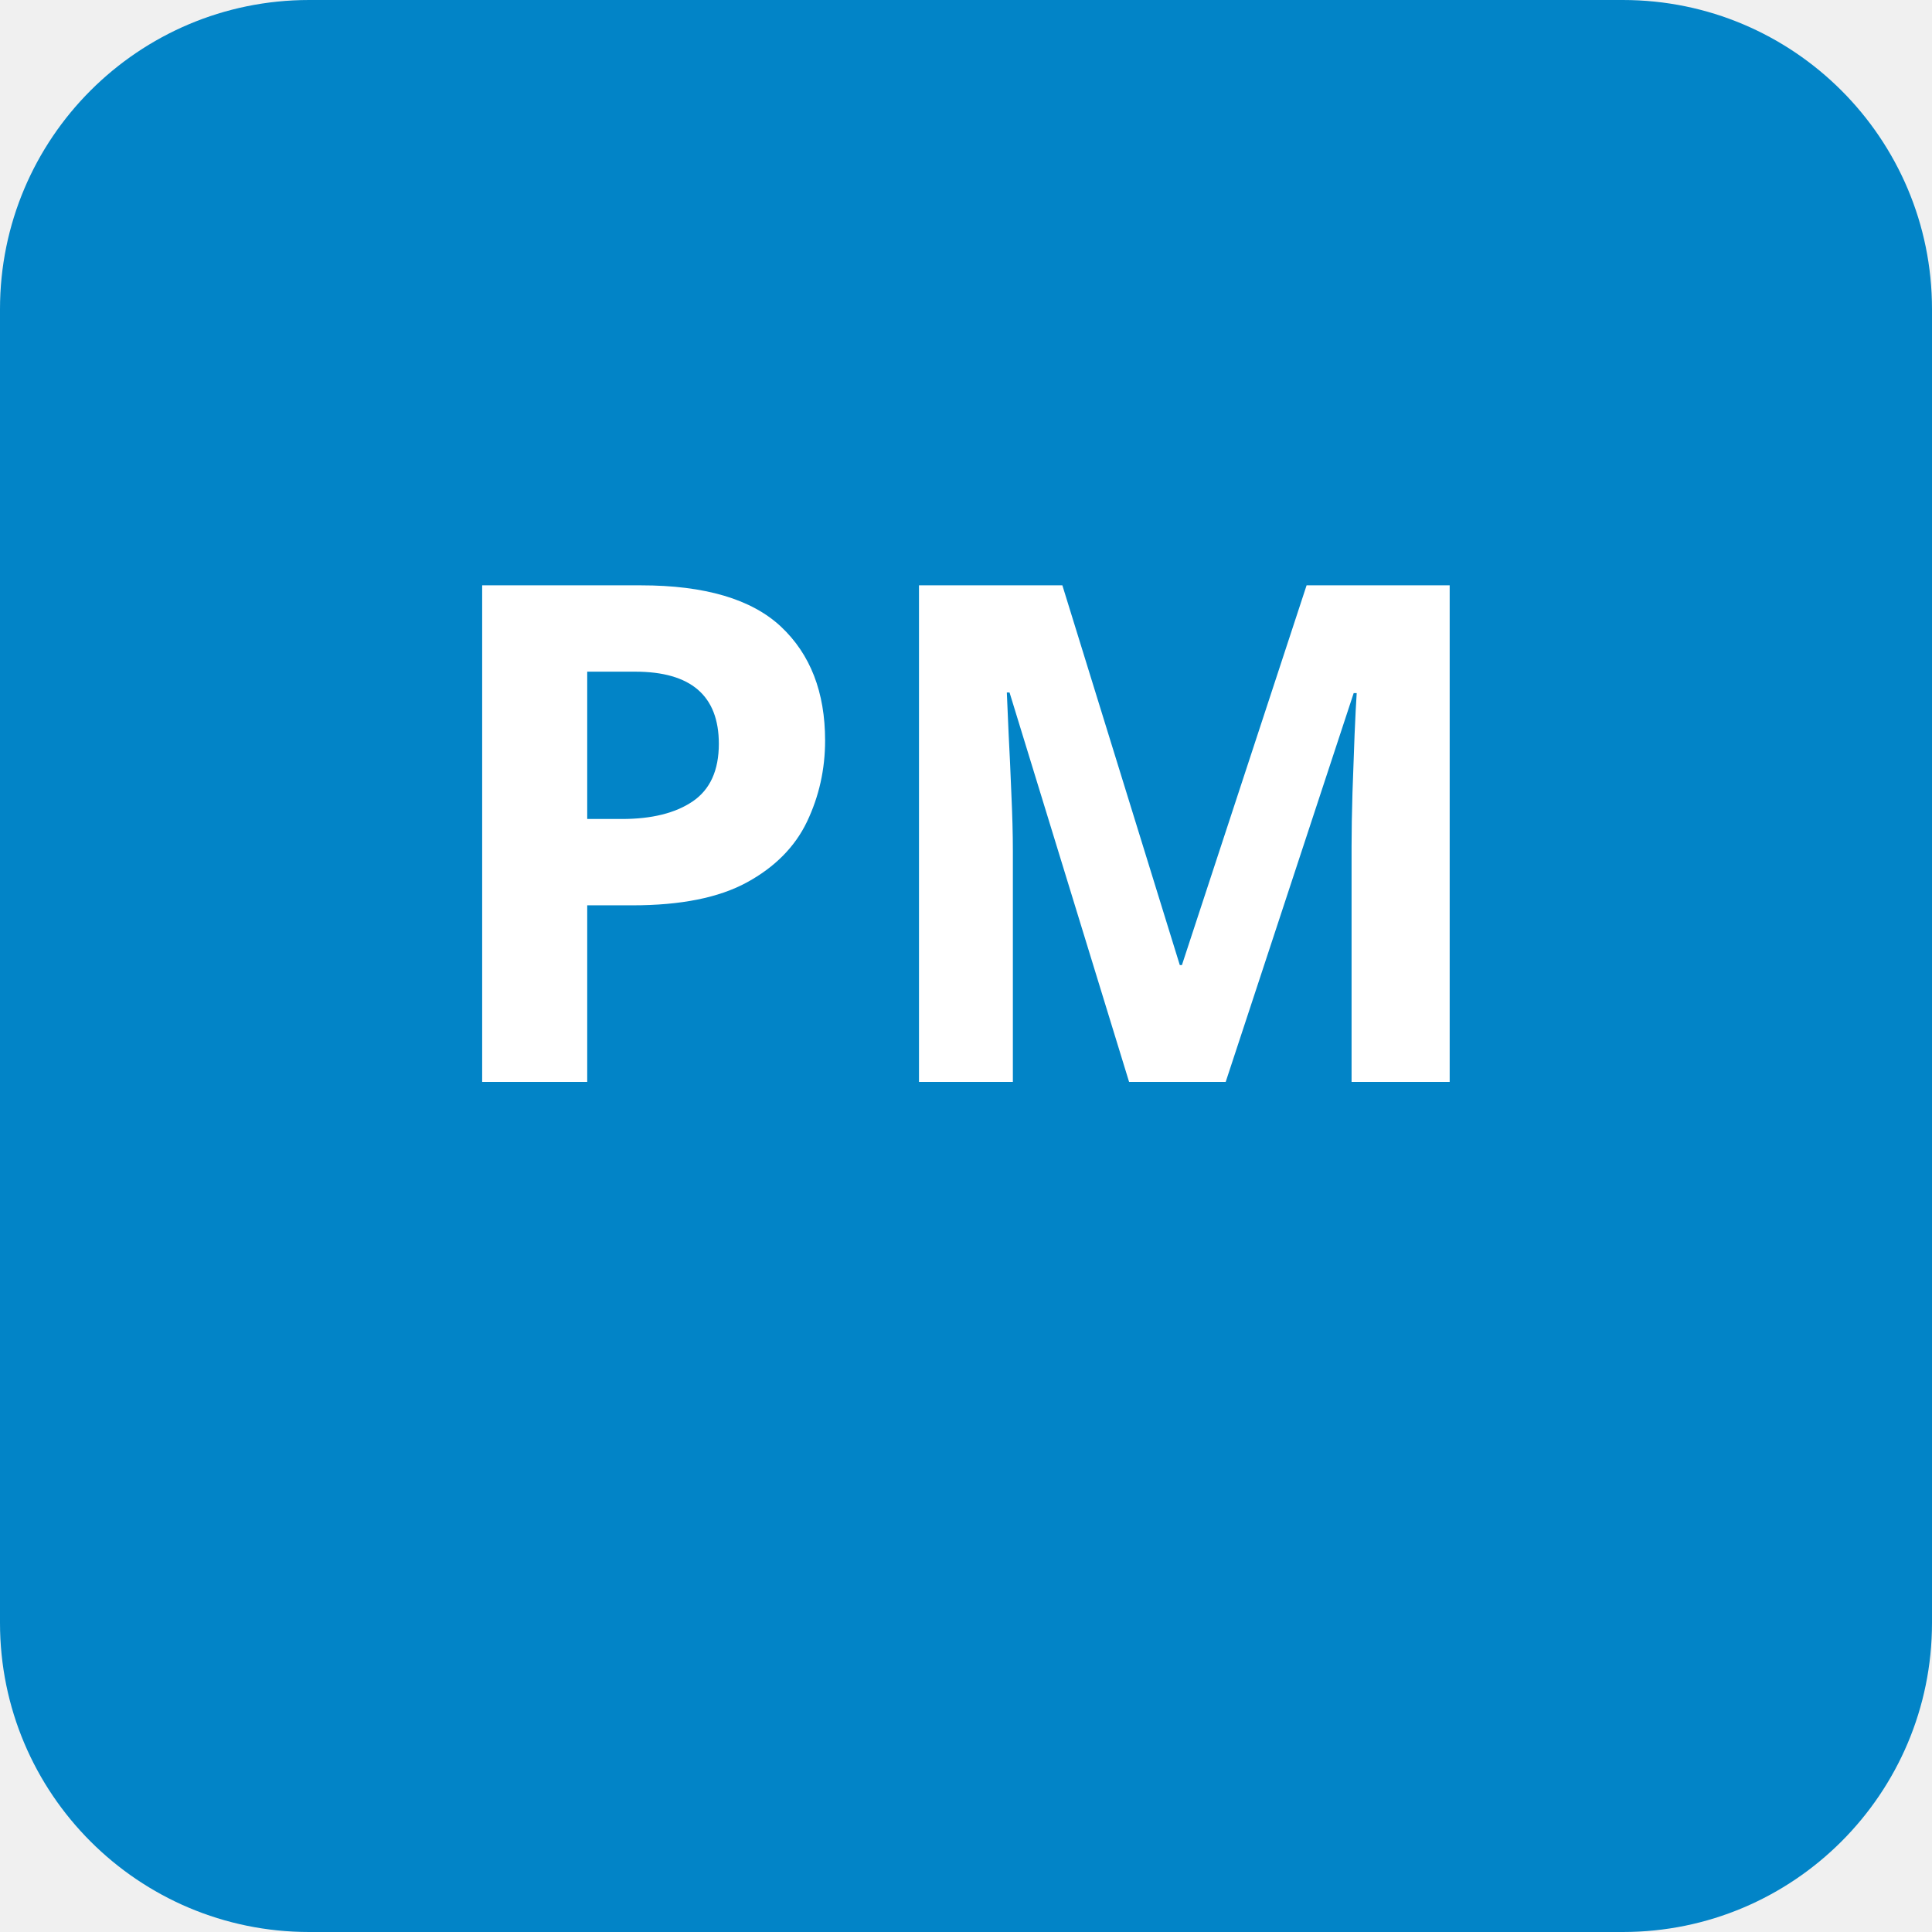
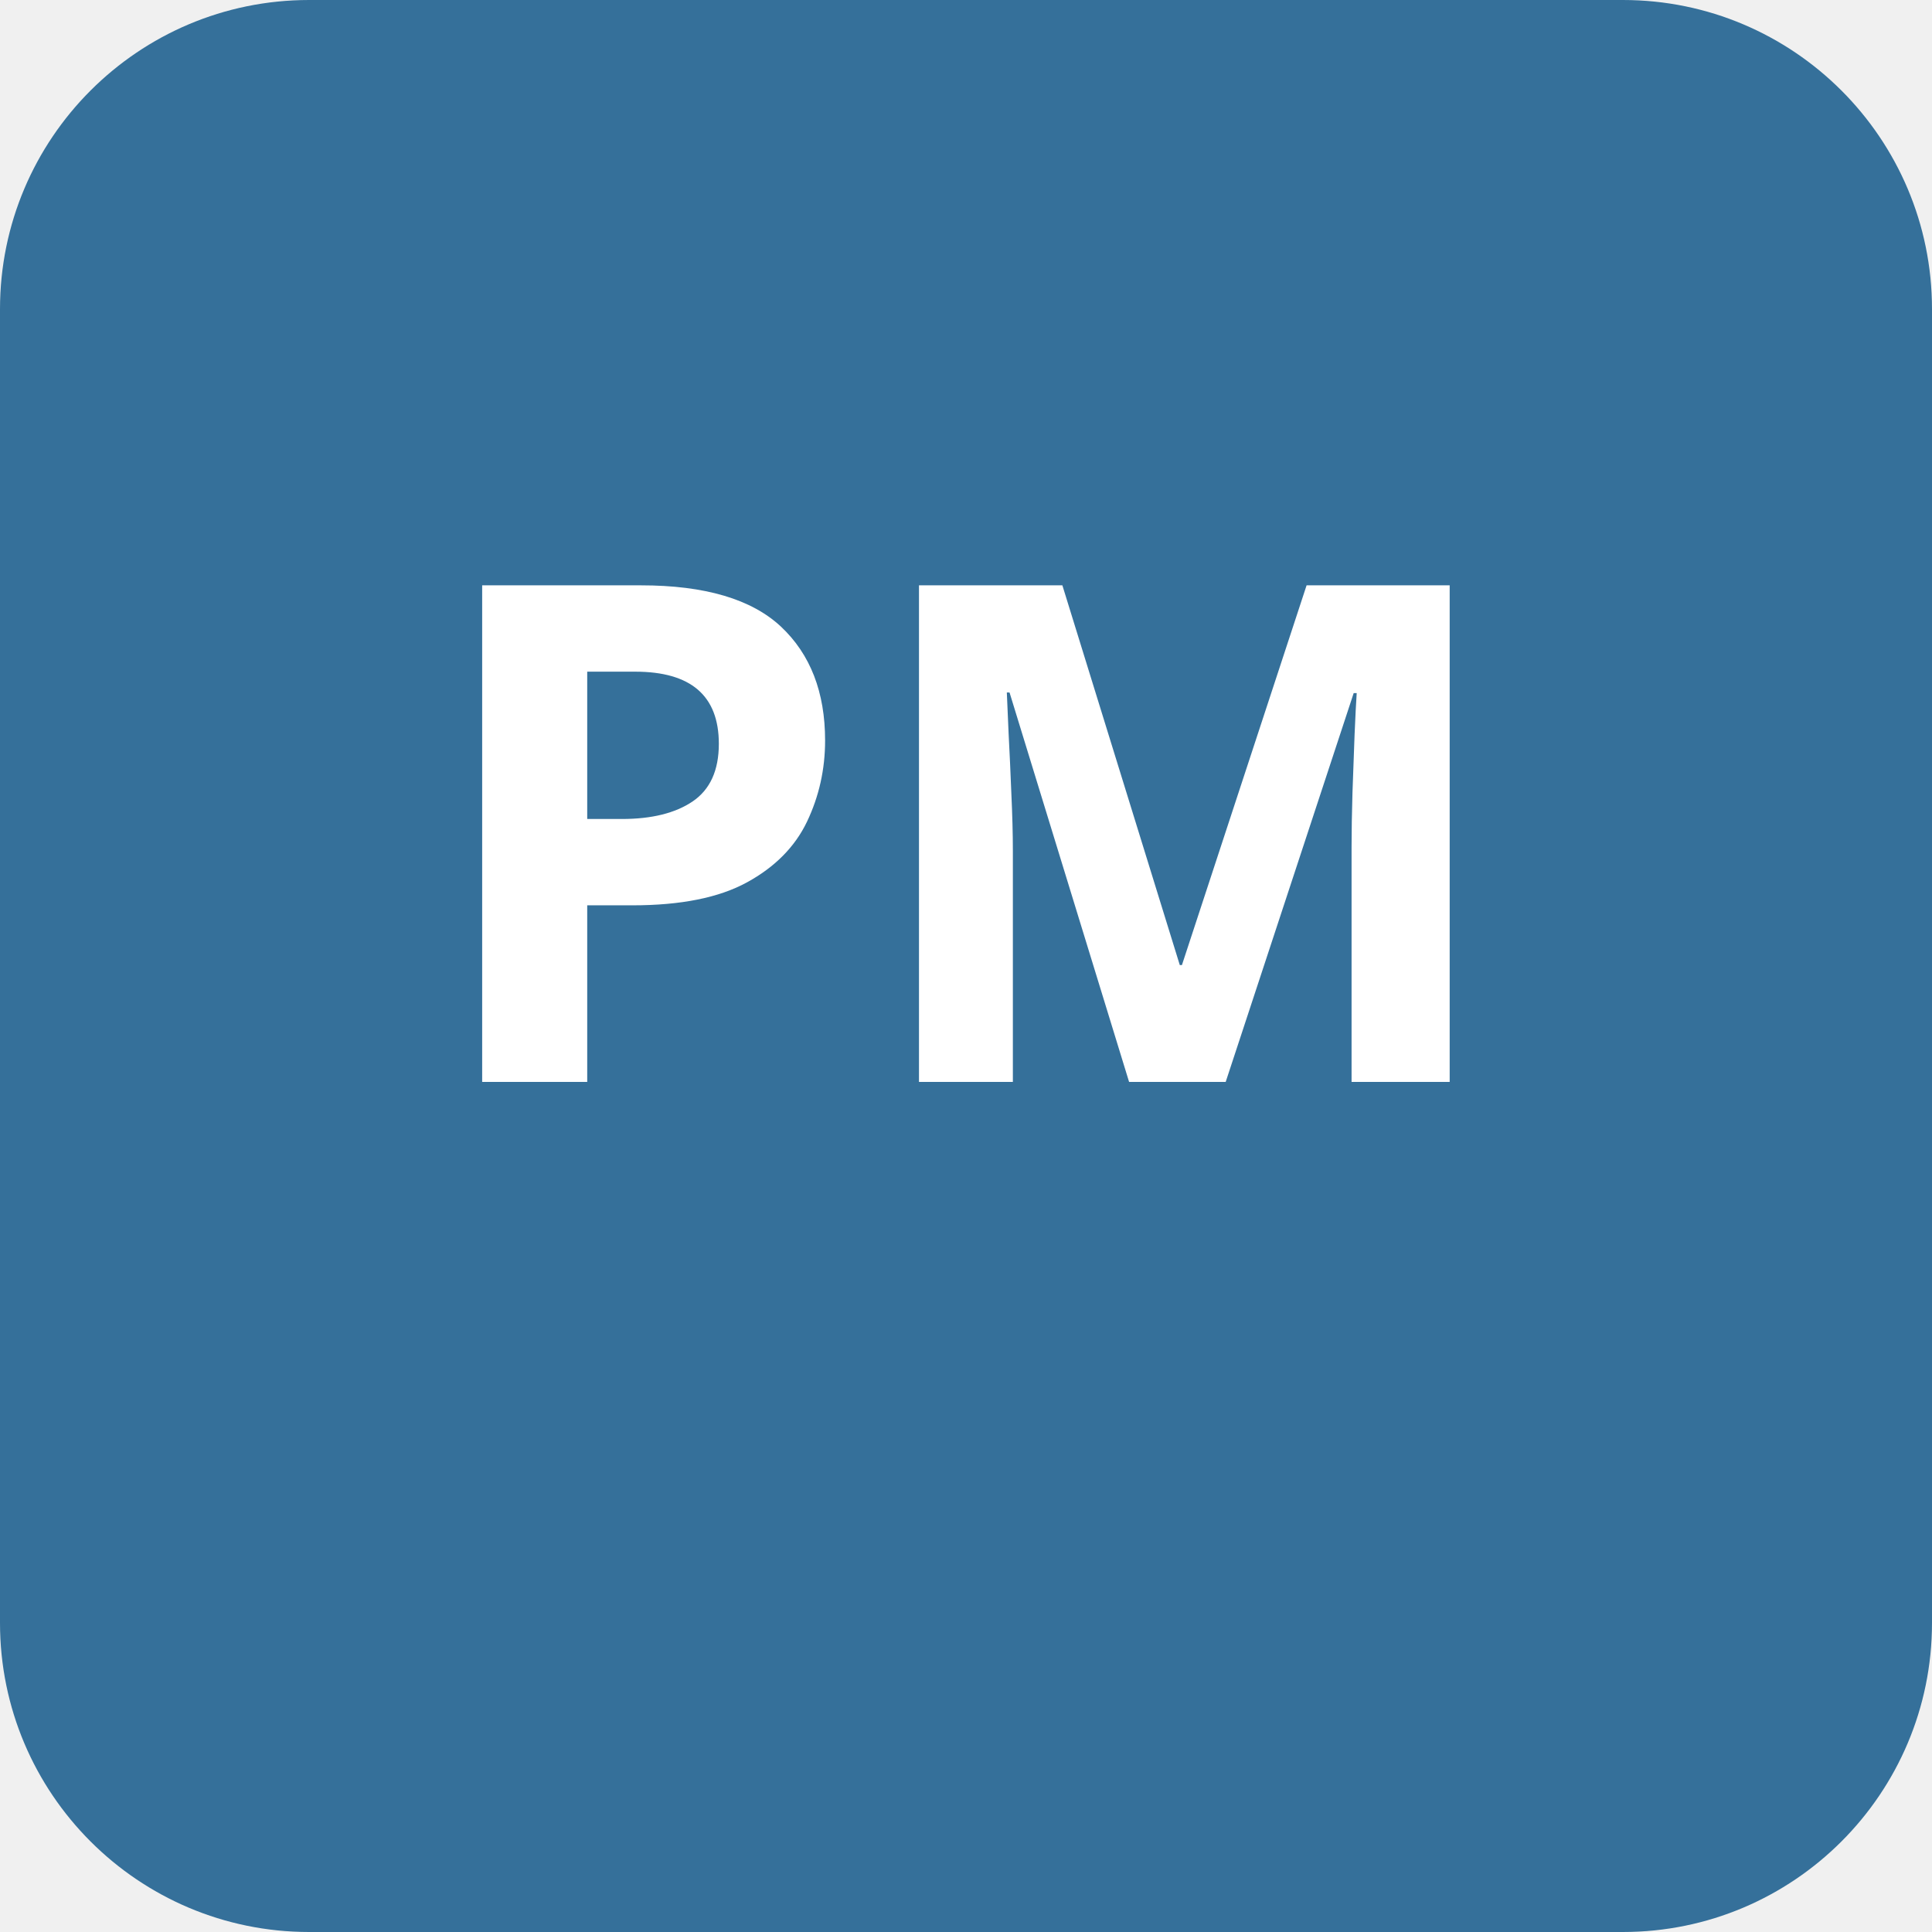
<svg xmlns="http://www.w3.org/2000/svg" viewBox="0 0 100 100">
-   <rect width="100" height="100" rx="16" fill="#0284C7" />
+   <rect width="100" height="100" rx="16" fill="#35709A" />
  <text y="56" x="50" text-anchor="middle" font-size="36" font-family="system-ui,sans-serif" font-weight="700" fill="white">PM</text>
</svg>
